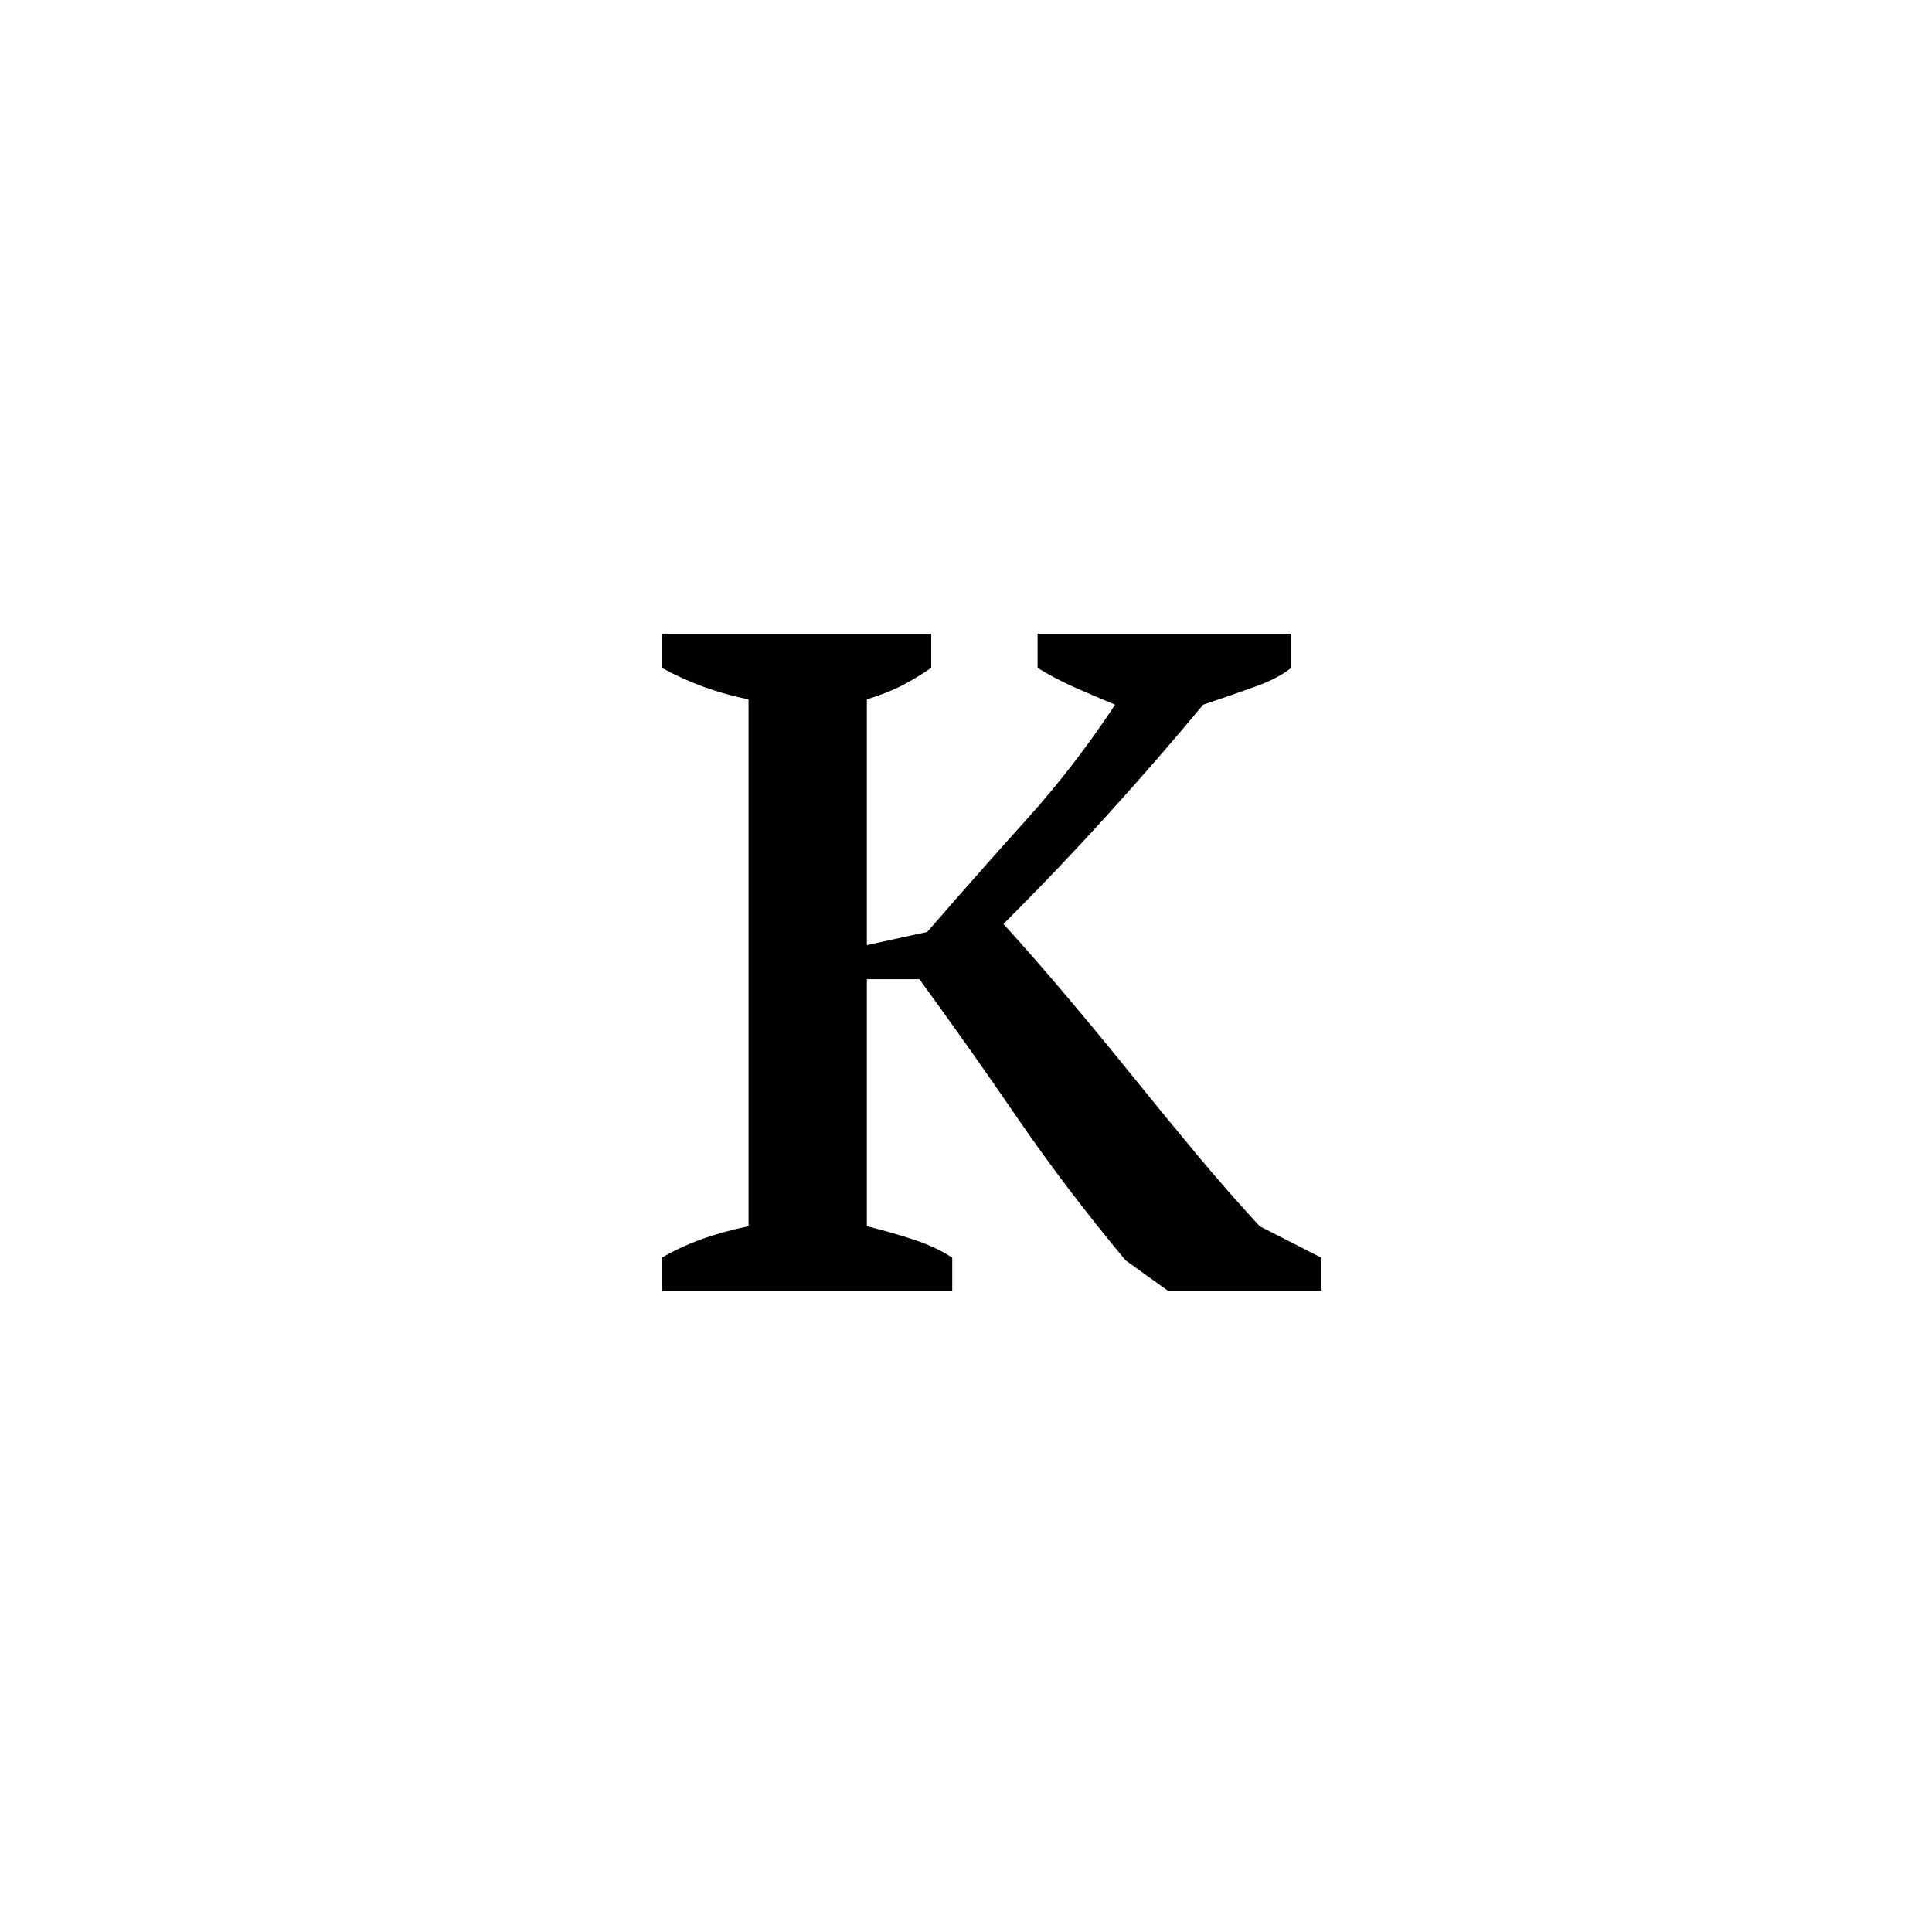
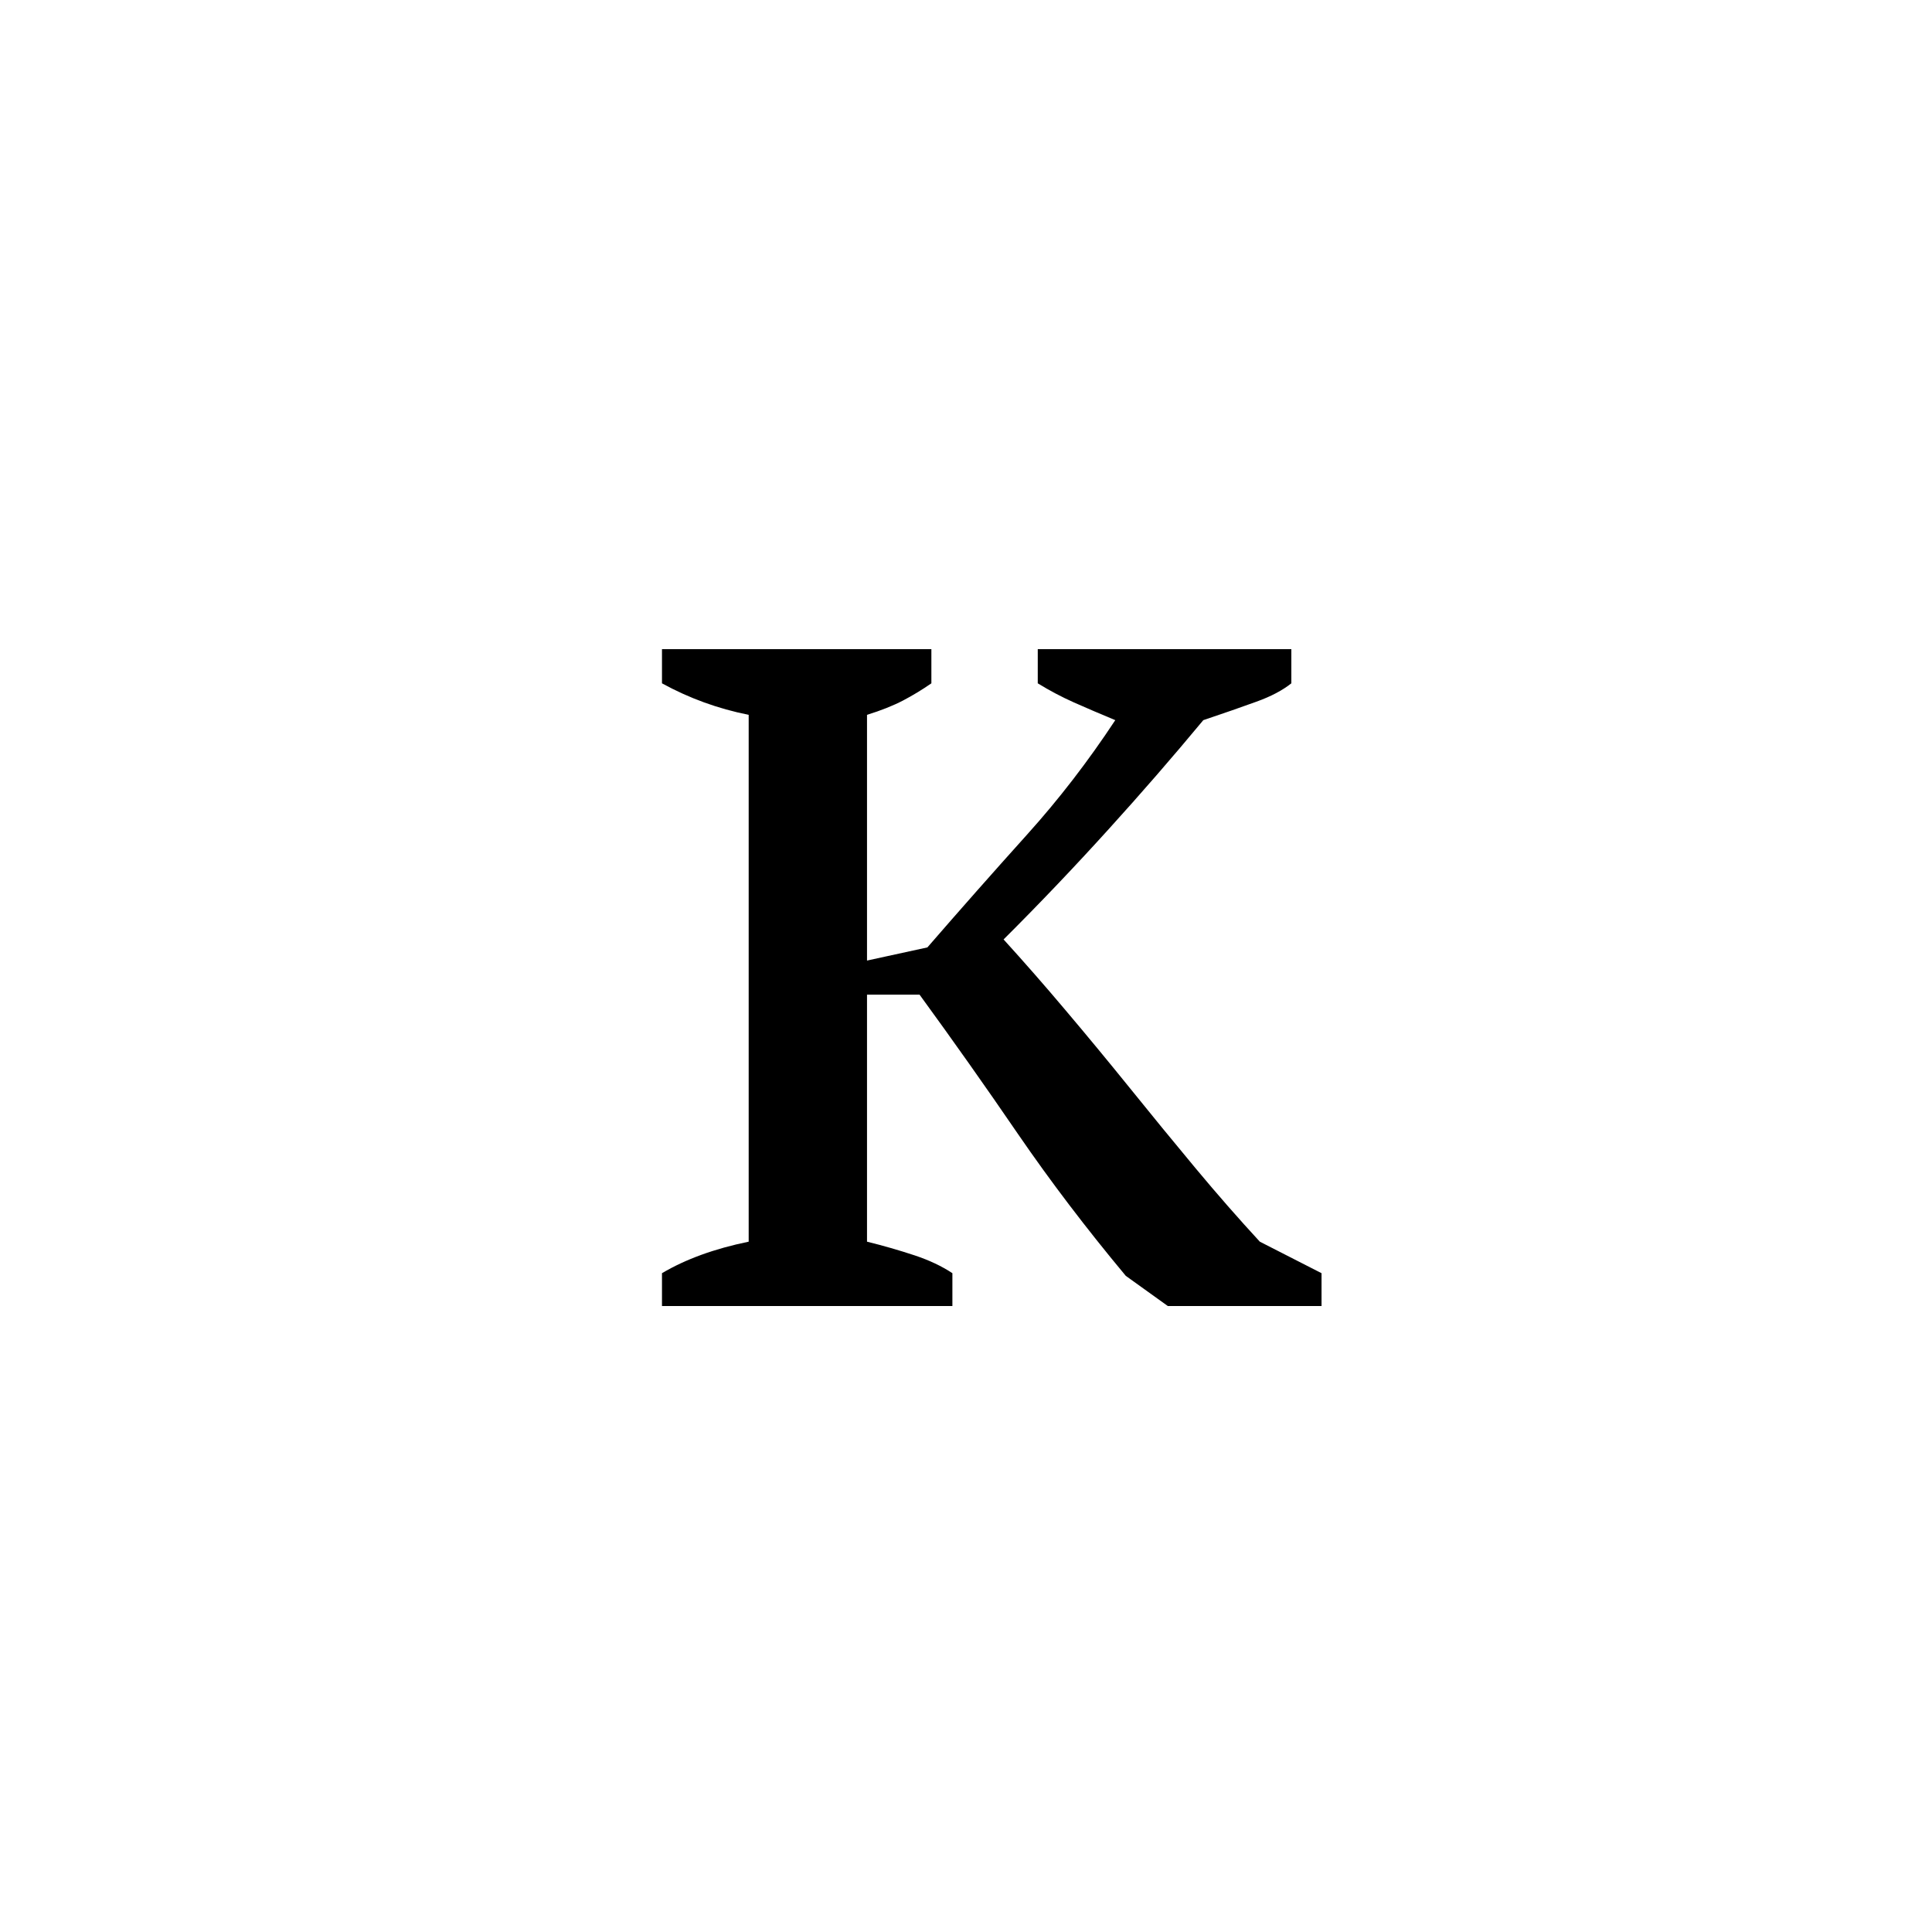
<svg xmlns="http://www.w3.org/2000/svg" xmlns:xlink="http://www.w3.org/1999/xlink" enable-background="new 0 0 250 250" height="250px" viewBox="0 0 250 250" width="250px" x="0px" xml:space="preserve" y="0px">
  <defs>
-     <symbol overflow="visible">
-       <path d="M8.5-119H119V0H8.5zm88.406 8.5L63.75-73.61 30.594-110.5l-8.5 8.5 33.5 37.406-33.5 37.39 8.5 8.5 33.156-36.89 33.156 36.89 8.5-8.5-33.672-37.39L105.406-102zm-69.36 98.938h-5.952v1.187h2.203v5.953h1.53v-5.953h2.22zM46.064-9.86h-.33c-.116 0-.23-.054-.342-.17-.46 0-.968.28-1.53.842v-.67H42.67v5.436h1.36v-3.39c.343-.57.738-.86 1.187-.86.225 0 .456.06.686.172zm.86-1.187c0 .563.222.844.67.844.57 0 .86-.223.86-.672 0-.57-.29-.86-.86-.86-.448 0-.67.23-.67.688zm0 6.625h1.53V-9.86h-1.53zm2.546-4.25h.843v4.25h1.374v-4.25h1.36V-9.86h-1.36c0-.226.05-.398.157-.515.113-.113.285-.172.515-.172h1.015l.172-1.015c0-.114-.227-.172-.672-.172h-1.53c-.118 0-.29.09-.517.265-.23.17-.344.31-.344.423-.117.23-.172.512-.172.844v.344h-.843zm6.796 1.016c0 2.836 1.304 4.25 3.922 4.25 1.238 0 2.226-.336 2.968-1.016.74-.676 1.11-1.754 1.11-3.234 0-2.602-1.36-3.907-4.08-3.907-1.135 0-2.073.344-2.81 1.032-.743.678-1.11 1.635-1.11 2.874zm1.187 0c0-1.926.91-2.89 2.734-2.89 1.915 0 2.876.964 2.876 2.89 0 2.043-.96 3.062-2.876 3.062-1.824 0-2.734-1.02-2.734-3.062zm3.922.86c-.23.116-.46.17-.688.17-.562 0-.843-.343-.843-1.03 0-.446.28-.672.843-.672h.516l.5-.86c-.45-.218-.953-.328-1.516-.328-1.136 0-1.703.62-1.703 1.86 0 1.48.567 2.218 1.703 2.218.563 0 1.067-.113 1.516-.343zm6.97 2.202h1.53V-6.97h.844c.788 0 1.5-.163 2.124-.5.625-.343.937-.968.937-1.874 0-1.133-.343-1.816-1.03-2.047-.68-.227-1.414-.344-2.203-.344h-2.203zm2.374-5.953c1.018 0 1.53.344 1.53 1.03 0 .68-.14 1.048-.422 1.11-.28.055-.71.08-1.28.08h-.673v-2.22zm4.077 1.875c.344-.113.656-.195.937-.25.282-.062.594-.094.938-.094.562 0 .844.29.844.86v.344c-.118 0-.23-.024-.344-.08-.106-.06-.274-.092-.5-.092-1.7 0-2.547.68-2.547 2.03 0 1.024.563 1.532 1.688 1.532.8 0 1.367-.336 1.703-1.016l.515.844h1.19c-.118-.113-.173-.566-.173-1.36v-2.202c0-1.364-.68-2.047-2.03-2.047-.576 0-1.09.09-1.548.265-.45.168-.79.31-1.017.422zM76.5-5.61c-.563 0-.844-.28-.844-.843 0-.457.336-.688 1.016-.688.226 0 .394.03.5.093.113.055.226.078.344.078v.517c-.118.562-.454.844-1.016.844zm7.484-4.42c-.23-.115-.515-.173-.86-.173-.56 0-.96.34-1.186 1.015h-.172l-.172-.843h-1.188v5.436h1.53v-3.39c0-.57.396-.86 1.19-.86.112 0 .17.03.17.094 0 .055.056.078.173.078h.17zm.844 1.358c1.133-.226 1.758-.344 1.875-.344.676 0 1.016.29 1.016.86v.344c-.232 0-.404-.024-.517-.08-.105-.06-.273-.092-.5-.092-1.7 0-2.547.68-2.547 2.03 0 1.024.563 1.532 1.688 1.532.906 0 1.53-.336 1.875-1.016h.17l.172.844h1.188c-.117-.113-.172-.566-.172-1.36v-2.202c0-1.364-.68-2.047-2.03-2.047-.575 0-1.032.09-1.376.265-.336.168-.672.31-1.016.422zM86.53-5.61c-.56 0-.843-.28-.843-.843 0-.457.336-.688 1.016-.688.227 0 .395.03.5.093.113.055.285.078.516.078v.517c-.345.562-.743.844-1.19.844zm8.157-6.124h-6.124v1.187h2.39v5.953h1.36v-5.953h2.374zm1.704 1.703h-1.703l2.376 5.436c-.22.574-.5.86-.844.86l-.345-.172-.328 1.187c.1.118.44.173 1.016.173.79 0 1.414-.848 1.874-2.547l2.032-4.937h-1.532L97.92-6.97v1.017h-.172l-.172-1.016zm4.766 7.483h1.53v-2.22c.22.232.556.345 1.017.345 1.813 0 2.72-1.02 2.72-3.062 0-1.813-.743-2.72-2.22-2.72-.68 0-1.242.29-1.687.86h-.344L102-10.03h-.844zm2.72-6.47c.675 0 1.015.513 1.015 1.533 0 1.25-.51 1.875-1.53 1.875-.23 0-.454-.113-.672-.343v-2.03c0-.69.394-1.033 1.187-1.033zm7.64 3.064c-.22.23-.672.344-1.36.344-.906 0-1.36-.394-1.36-1.187h3.58v-1.187c0-1.477-.798-2.22-2.392-2.22-1.812 0-2.718 1.024-2.718 3.063 0 1.812.906 2.718 2.718 2.718.907 0 1.586-.223 2.047-.672zm-1.532-3.063c.8 0 1.145.403 1.032 1.204h-2.22c0-.8.395-1.204 1.188-1.204zM15.64-4.594h1.532V-6.97h.844c.79 0 1.5-.163 2.125-.5.626-.343.938-.968.938-1.874 0-1.133-.34-1.816-1.015-2.047-.68-.227-1.418-.344-2.22-.344h-2.202zm2.376-5.953c1.02 0 1.53.344 1.53 1.03 0 .68-.14 1.048-.42 1.11-.282.055-.712.08-1.282.08h-.672v-2.22zM34-6.453c0 .562-.453.844-1.36.844-.343 0-.632-.023-.86-.077-.218-.063-.557-.208-1.014-.438l-.5 1.53c.445.118.836.204 1.172.267.343.055.8.078 1.375.078 1.812 0 2.718-.79 2.718-2.375 0-.57-.198-1-.593-1.28-.398-.282-.792-.505-1.187-.673-.398-.176-.797-.348-1.203-.516-.4-.164-.594-.422-.594-.765s.4-.515 1.203-.515c.332 0 .64.03.922.094.29.053.602.135.938.25l.343-1.36c-.45-.114-.844-.196-1.188-.25-.344-.063-.684-.094-1.016-.094-1.812 0-2.718.742-2.718 2.218 0 .563.195.993.593 1.282.396.28.79.507 1.19.67.393.17.788.34 1.186.517.395.168.594.367.594.594zm6.625.672c-.22.23-.672.343-1.36.343-.906 0-1.36-.395-1.36-1.188h3.58v-1.188c0-1.476-.797-2.218-2.39-2.218-1.814 0-2.72 1.022-2.72 3.06 0 1.814.906 2.72 2.72 2.72.905 0 1.585-.227 2.046-.688zm-1.53-3.064c.8 0 1.143.4 1.03 1.188h-2.22c0-.79.396-1.188 1.19-1.188zm0 0" />
-     </symbol>
    <symbol id="abe1e2d2a" overflow="visible">
-       <path d="M55.25-85h32.813v4.422c-1.137.906-2.64 1.7-4.516 2.375-1.867.68-4.156 1.476-6.875 2.39-3.856 4.65-7.938 9.352-12.25 14.11-4.305 4.762-8.836 9.516-13.594 14.266 2.488 2.73 5.125 5.742 7.906 9.03 2.782 3.282 5.586 6.68 8.422 10.188 2.832 3.513 5.664 6.97 8.5 10.376 2.832 3.4 5.61 6.57 8.328 9.516L91.97-4.25V0H72.077L66.64-3.906c-5.105-6.125-9.757-12.242-13.953-18.36-4.187-6.125-8.433-12.132-12.734-18.03h-6.797V-8.33c2.258.562 4.32 1.156 6.188 1.78 1.875.626 3.492 1.392 4.86 2.298V0H6.623v-4.25c3.064-1.813 6.802-3.172 11.22-4.078V-76.5c-3.96-.79-7.7-2.148-11.22-4.078V-85h34.86v4.422c-1.136.793-2.355 1.53-3.656 2.22-1.305.678-2.86 1.296-4.672 1.858v31.797l7.813-1.703c4.53-5.22 8.835-10.094 12.92-14.625 4.083-4.532 7.88-9.458 11.39-14.782-1.928-.8-3.714-1.567-5.358-2.297-1.65-.738-3.203-1.562-4.672-2.468zm0 0" />
+       <path d="M55.25-85h32.813v4.422c-1.137.906-2.641 1.7-4.516 2.375-1.867.68-4.156 1.476-6.875 2.39a425.62 425.62 0 0 1-12.25 14.11 385.085 385.085 0 0 1-13.594 14.266 325.126 325.126 0 0 1 7.906 9.03 569.749 569.749 0 0 1 8.422 10.188 858.302 858.302 0 0 0 8.5 10.375c2.832 3.399 5.61 6.57 8.328 9.516L91.97-4.25V0h-19.89L66.64-3.906c-5.106-6.125-9.758-12.242-13.954-18.36a727.664 727.664 0 0 0-12.734-18.03h-6.797v31.968a82.086 82.086 0 0 1 6.188 1.781c1.875.625 3.492 1.39 4.86 2.297V0H6.624v-4.25c3.063-1.813 6.8-3.172 11.219-4.078V-76.5c-3.961-.79-7.7-2.148-11.219-4.078V-85h34.86v4.422a34.81 34.81 0 0 1-3.657 2.219c-1.305.68-2.86 1.296-4.672 1.859v31.797l7.813-1.703A1043.944 1043.944 0 0 1 53.89-61.031c4.082-4.532 7.879-9.457 11.39-14.782-1.93-.8-3.715-1.566-5.36-2.296a40.075 40.075 0 0 1-4.671-2.47zm0 0" />
    </symbol>
  </defs>
-   <use x="79.015" xlink:href="#abe1e2d2a" y="167" />
+   <use x="79.036" xlink:href="#abe1e2d2a" y="169" />
</svg>
